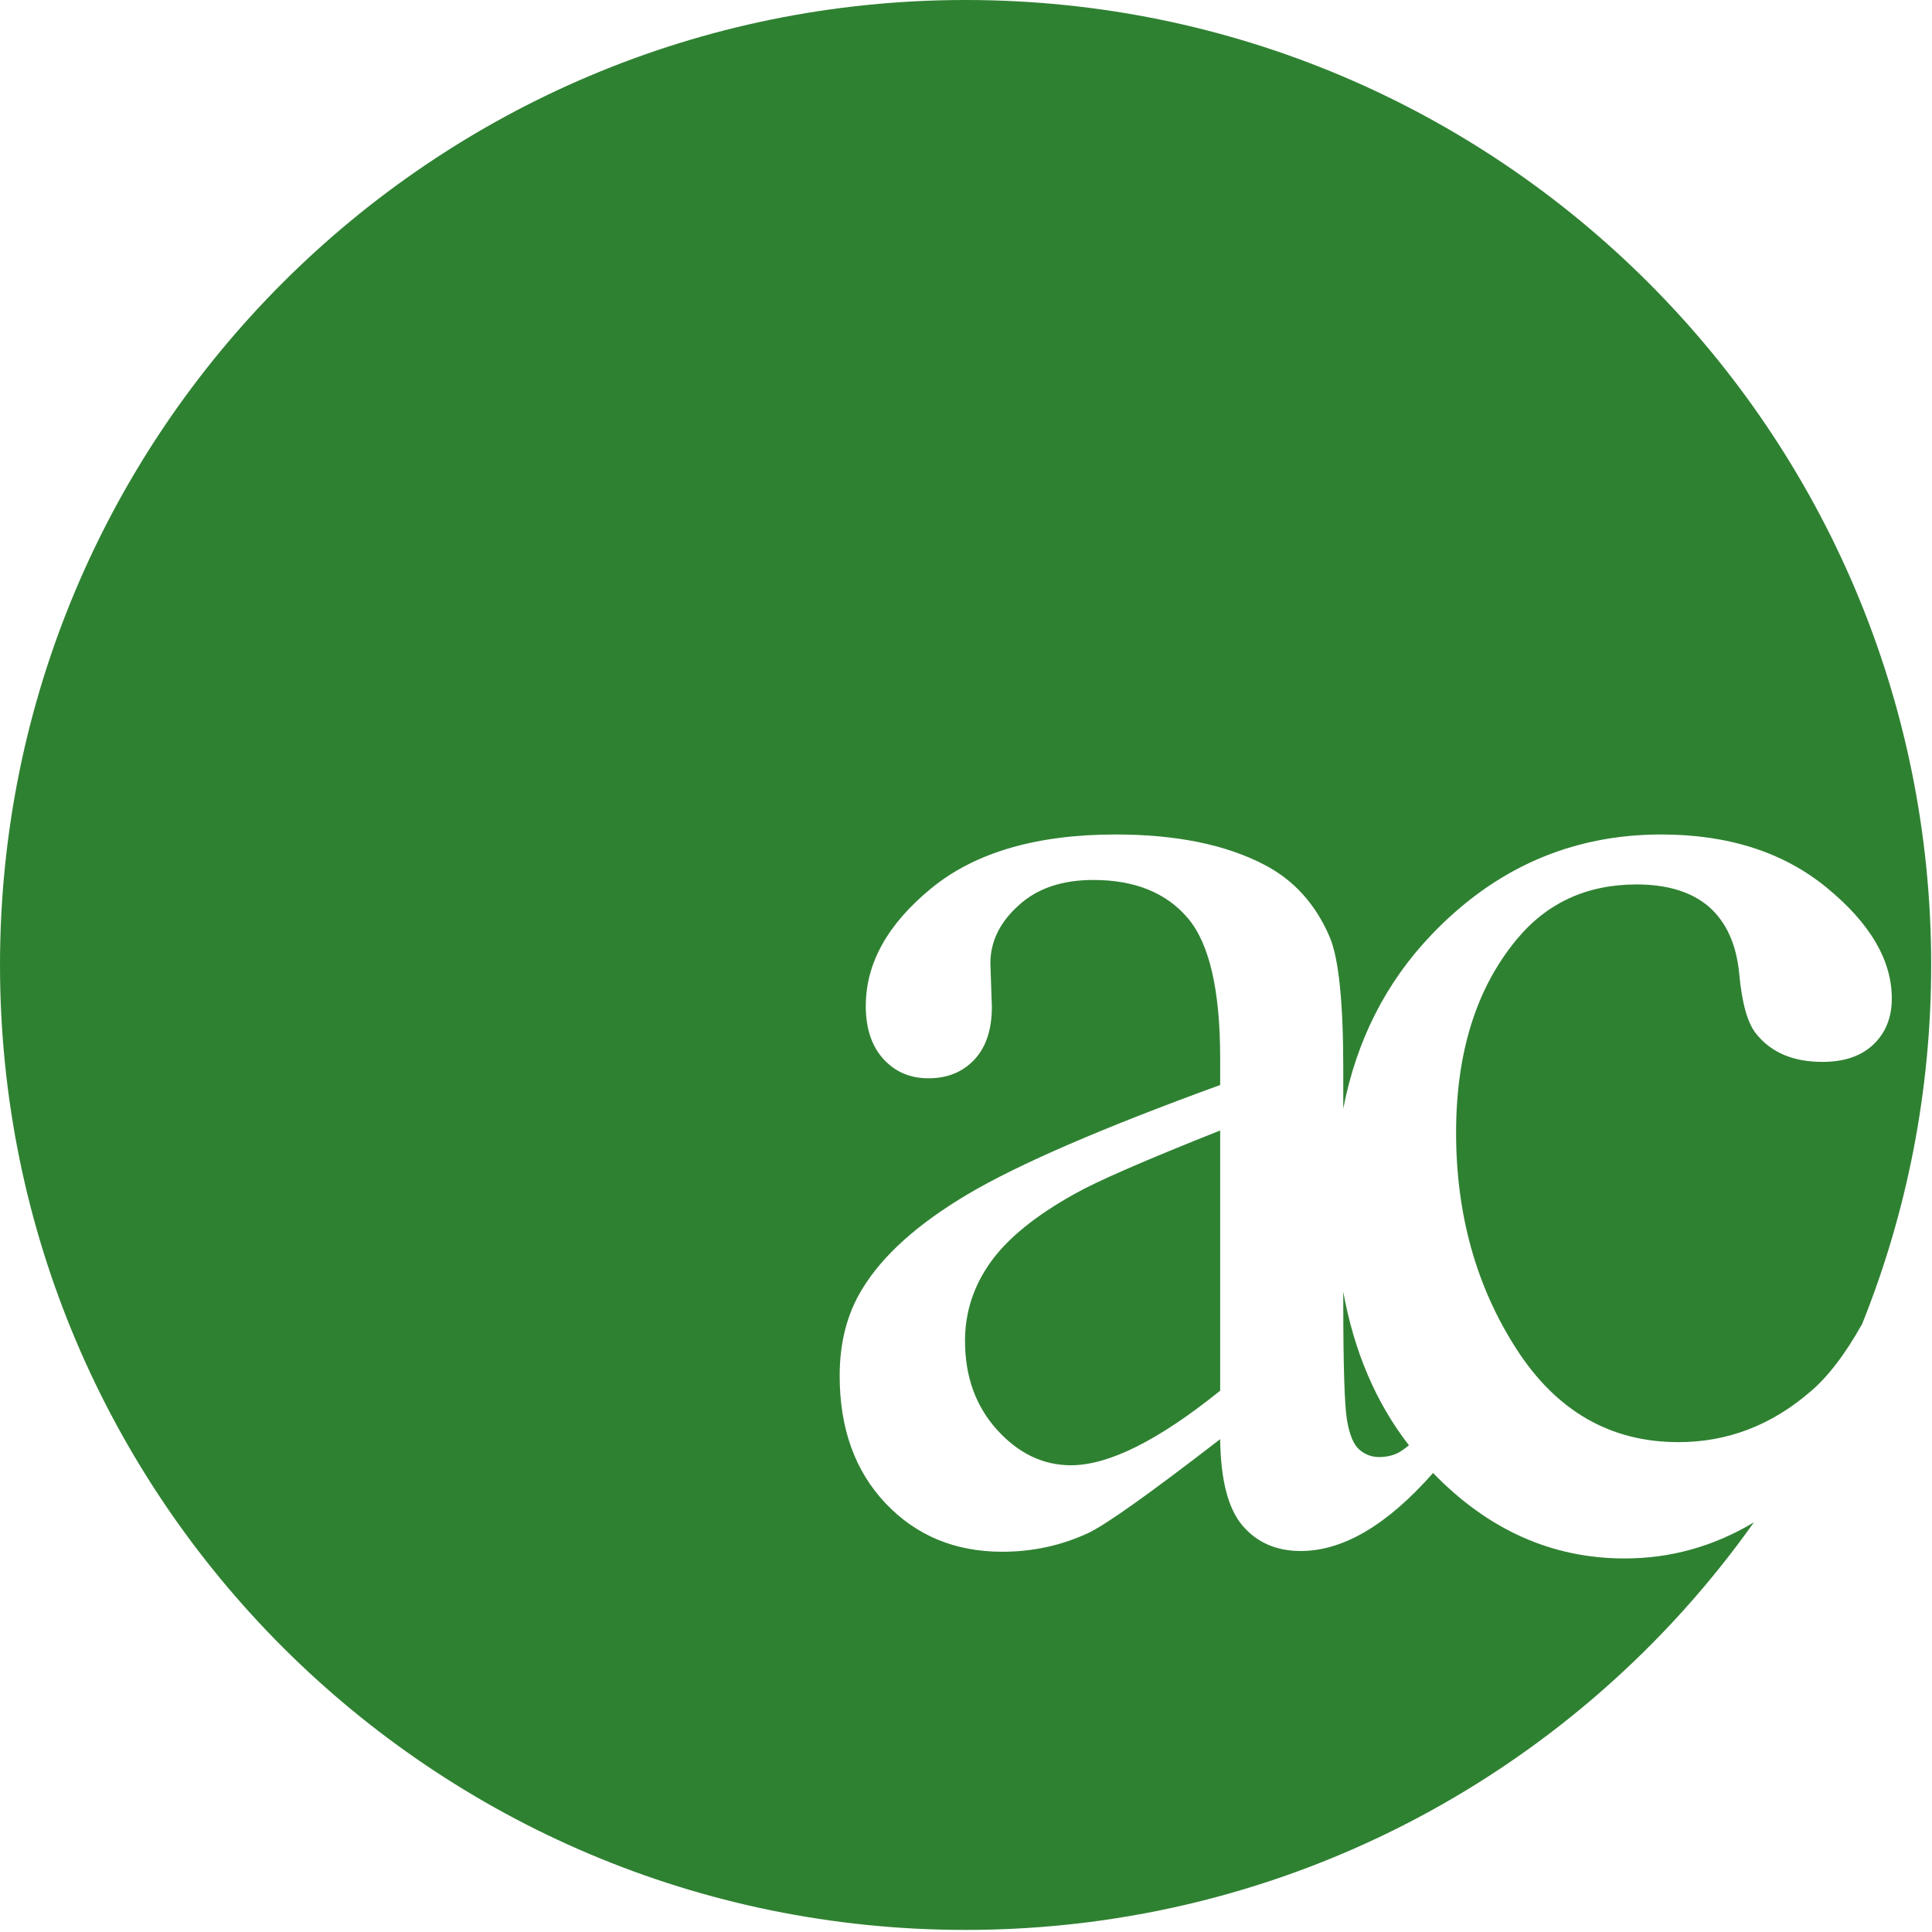
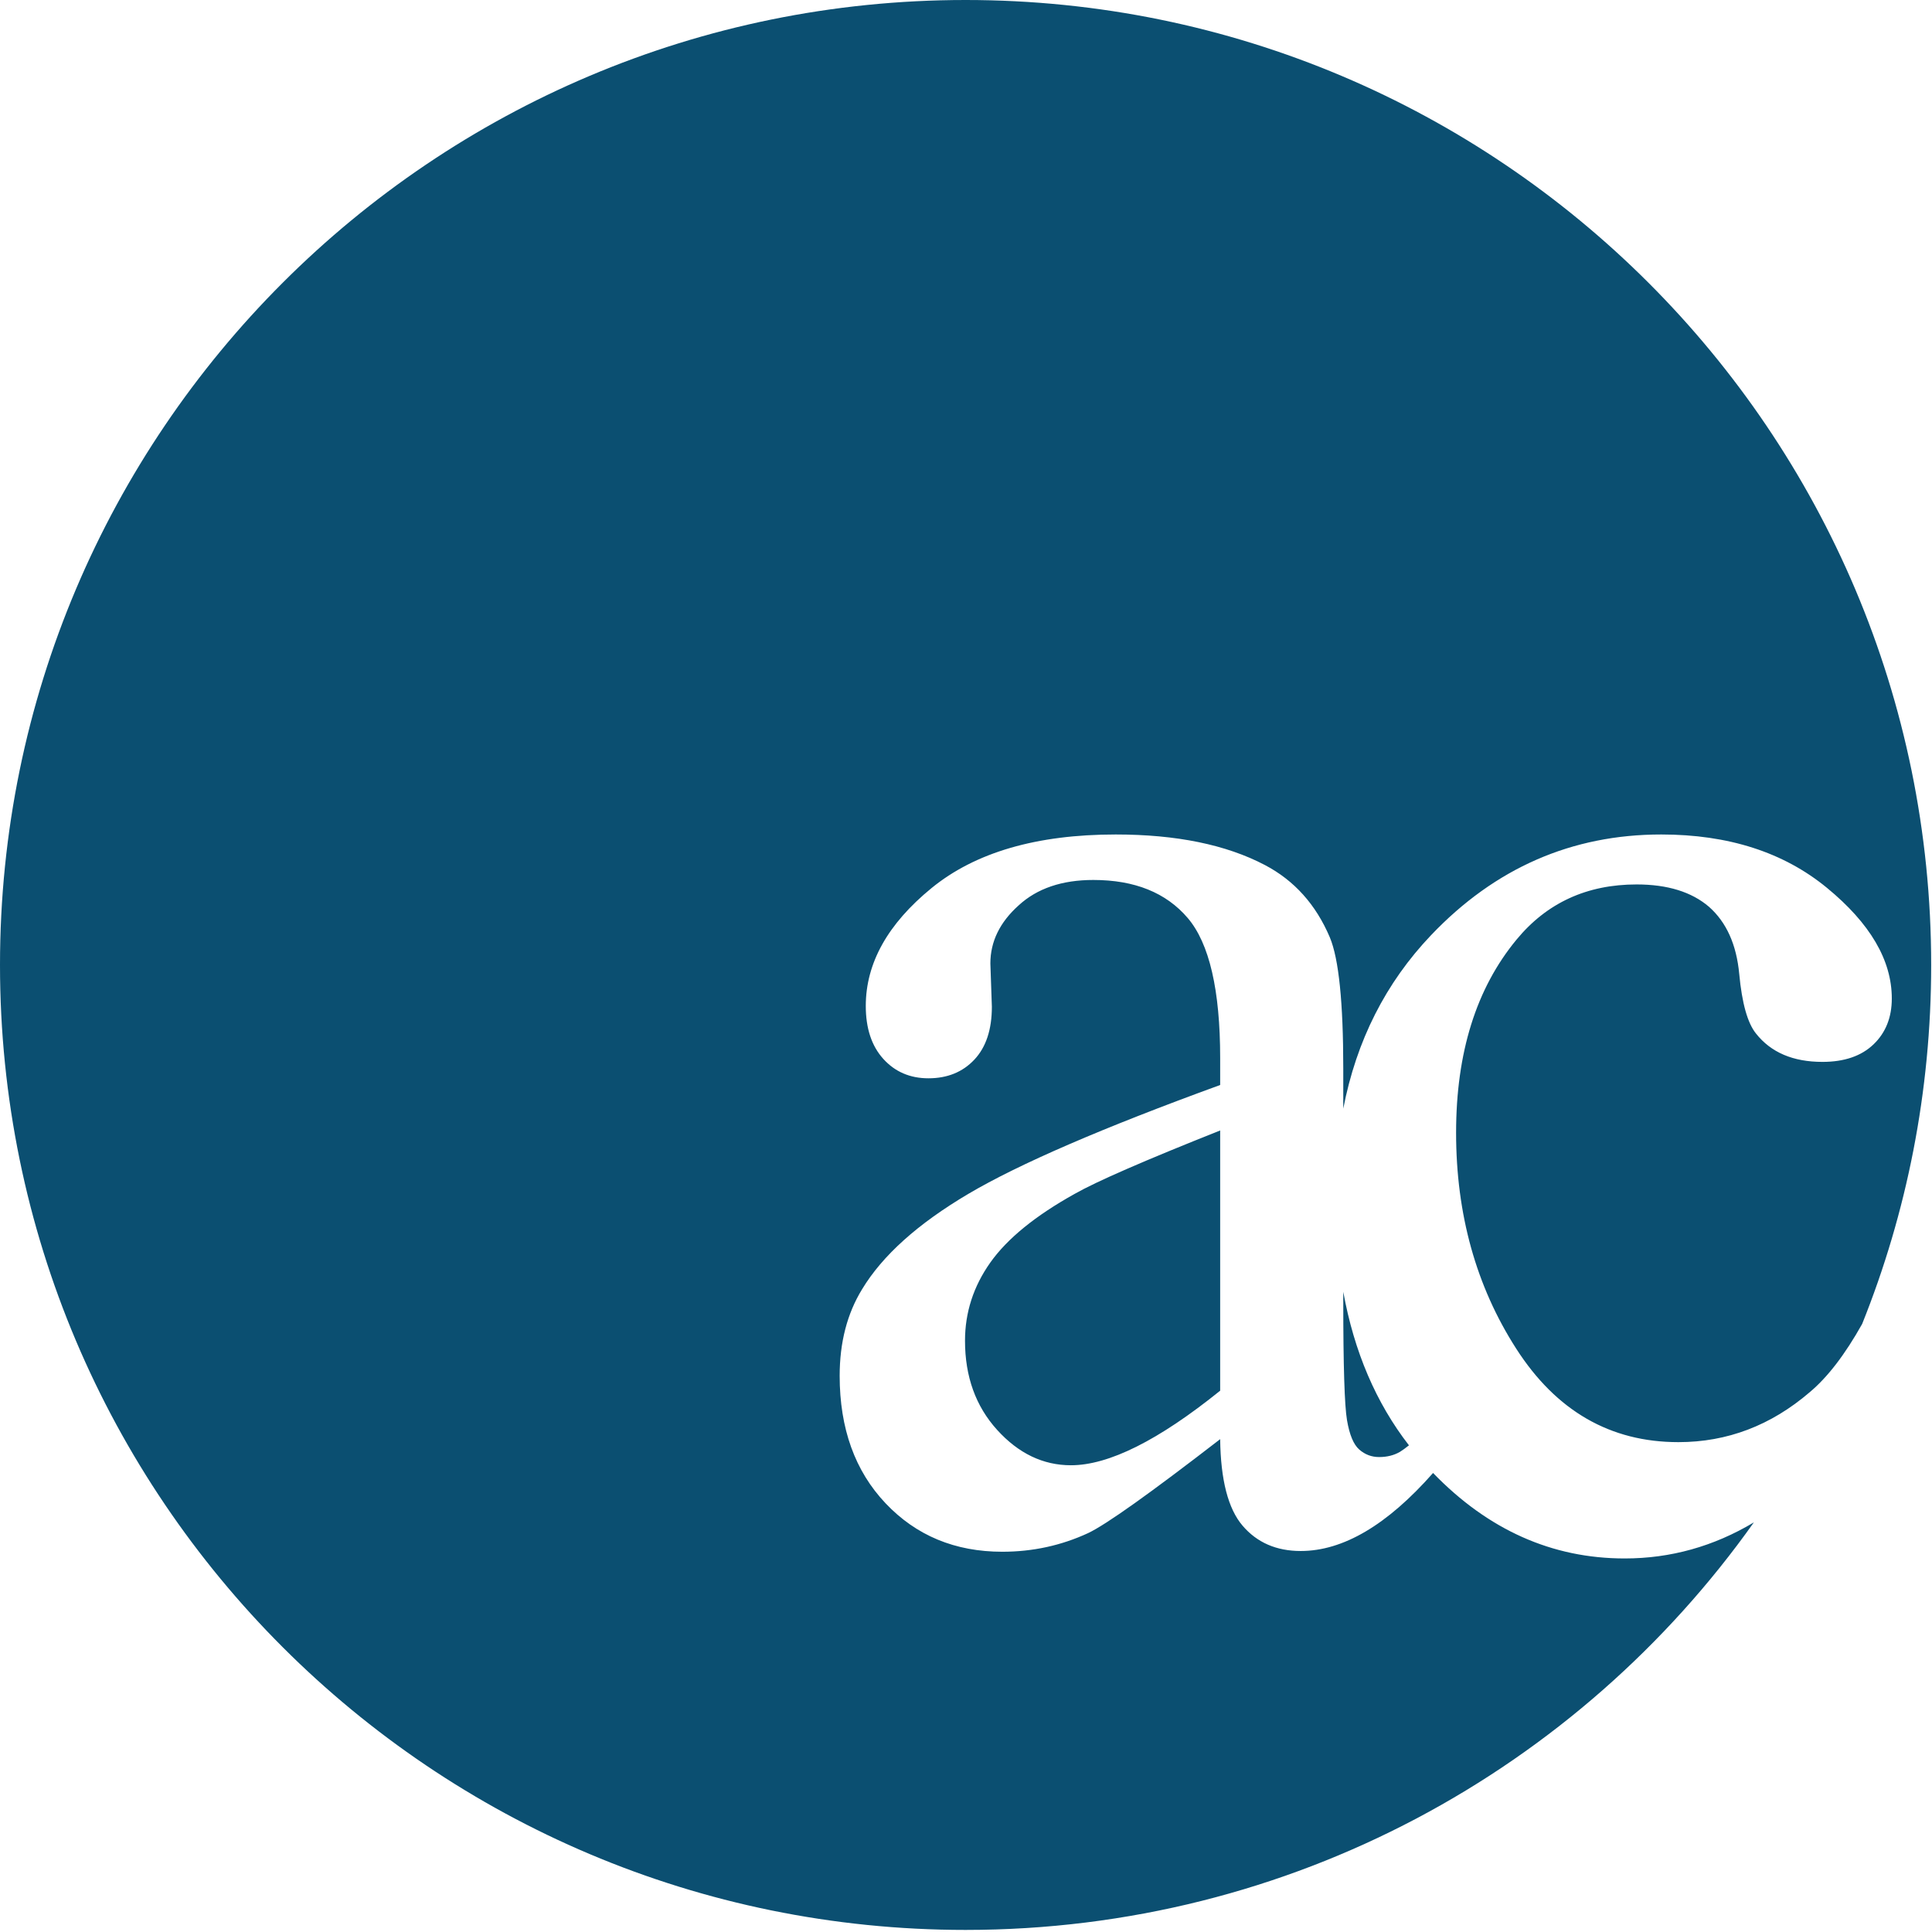
<svg xmlns="http://www.w3.org/2000/svg" width="453px" height="453px" viewBox="0 0 453 453" version="1.1">
  <defs />
  <g id="Page-1" stroke="none" stroke-width="1" fill="none" fill-rule="evenodd">
-     <g id="Oval-3-+-ac-Copy" fill="#2F8132">
+     <g id="Oval-3-+-ac-Copy" fill="#0B4F71">
      <path d="M411.232,356.959 C370.218,414.778 302.72,452.514 226.404,452.514 C101.364,452.514 0,351.215 0,226.257 C0,101.299 101.364,0 226.404,0 C351.443,0 452.807,101.299 452.807,226.257 C452.807,256.003 447.063,284.409 436.623,310.426 C432.6,317.609 428.503,322.943 424.332,326.429 C415.235,334.238 404.973,338.142 393.543,338.142 C377.566,338.142 364.883,330.829 355.495,316.202 C346.107,301.575 341.413,284.705 341.413,265.591 C341.413,246.827 346.136,231.735 355.583,220.313 C362.697,211.688 372.085,207.376 383.747,207.376 C390.978,207.376 396.634,209.124 400.716,212.621 C404.798,216.234 407.159,221.478 407.801,228.355 C408.442,235.231 409.754,239.893 411.737,242.34 C415.235,246.769 420.425,248.984 427.306,248.984 C432.437,248.984 436.431,247.614 439.289,244.875 C442.146,242.136 443.575,238.553 443.575,234.124 C443.575,225.15 438.502,216.496 428.355,208.163 C418.209,199.83 405.264,195.663 389.52,195.663 C368.528,195.663 350.539,203.53 335.553,219.264 C324.907,230.441 318.042,244 314.959,259.942 L314.959,250.557 C314.959,235.056 313.91,224.8 311.81,219.788 C308.545,212.096 303.472,206.444 296.591,202.831 C287.494,198.052 275.832,195.663 261.604,195.663 C243.061,195.663 228.658,199.859 218.396,208.25 C208.133,216.642 203.001,225.849 203.001,235.872 C203.001,241.117 204.372,245.254 207.112,248.284 C209.853,251.314 213.381,252.83 217.696,252.83 C222.127,252.83 225.714,251.373 228.454,248.459 C231.195,245.545 232.565,241.408 232.565,236.047 L232.215,225.907 C232.215,220.779 234.431,216.234 238.863,212.271 C243.178,208.309 249.009,206.327 256.356,206.327 C266.036,206.327 273.412,209.299 278.485,215.243 C283.559,221.187 286.095,232.142 286.095,248.109 L286.095,254.403 C258.572,264.426 238.892,272.934 227.055,279.927 C215.217,286.92 206.908,294.379 202.127,302.304 C198.628,308.015 196.879,314.774 196.879,322.583 C196.879,334.937 200.465,344.902 207.637,352.477 C214.809,360.053 223.935,363.841 235.014,363.841 C242.128,363.841 248.834,362.384 255.132,359.47 C259.33,357.489 269.651,350.146 286.095,337.443 C286.212,347 287.961,353.759 291.343,357.722 C294.725,361.685 299.273,363.666 304.988,363.666 C314.923,363.666 325.265,357.568 336.014,345.373 C348.951,358.734 363.929,365.414 380.948,365.414 C391.708,365.414 401.803,362.596 411.232,356.959 Z M314.959,302.898 L314.959,304.926 C314.959,320.194 315.251,329.547 315.834,332.985 C316.417,336.423 317.379,338.725 318.72,339.89 C320.061,341.056 321.607,341.638 323.356,341.638 C325.222,341.638 326.855,341.231 328.254,340.415 C328.831,340.058 329.533,339.55 330.361,338.89 C322.642,328.941 317.508,316.944 314.959,302.898 Z M286.095,326.079 L286.095,265.067 C268.485,272.06 257.114,277.013 251.983,279.927 C242.77,285.055 236.181,290.416 232.215,296.01 C228.25,301.605 226.268,307.723 226.268,314.366 C226.268,322.758 228.775,329.722 233.79,335.258 C238.805,340.794 244.577,343.562 251.108,343.562 C259.972,343.562 271.634,337.734 286.095,326.079 Z" id="ac-green-" />
    </g>
  </g>
</svg>
